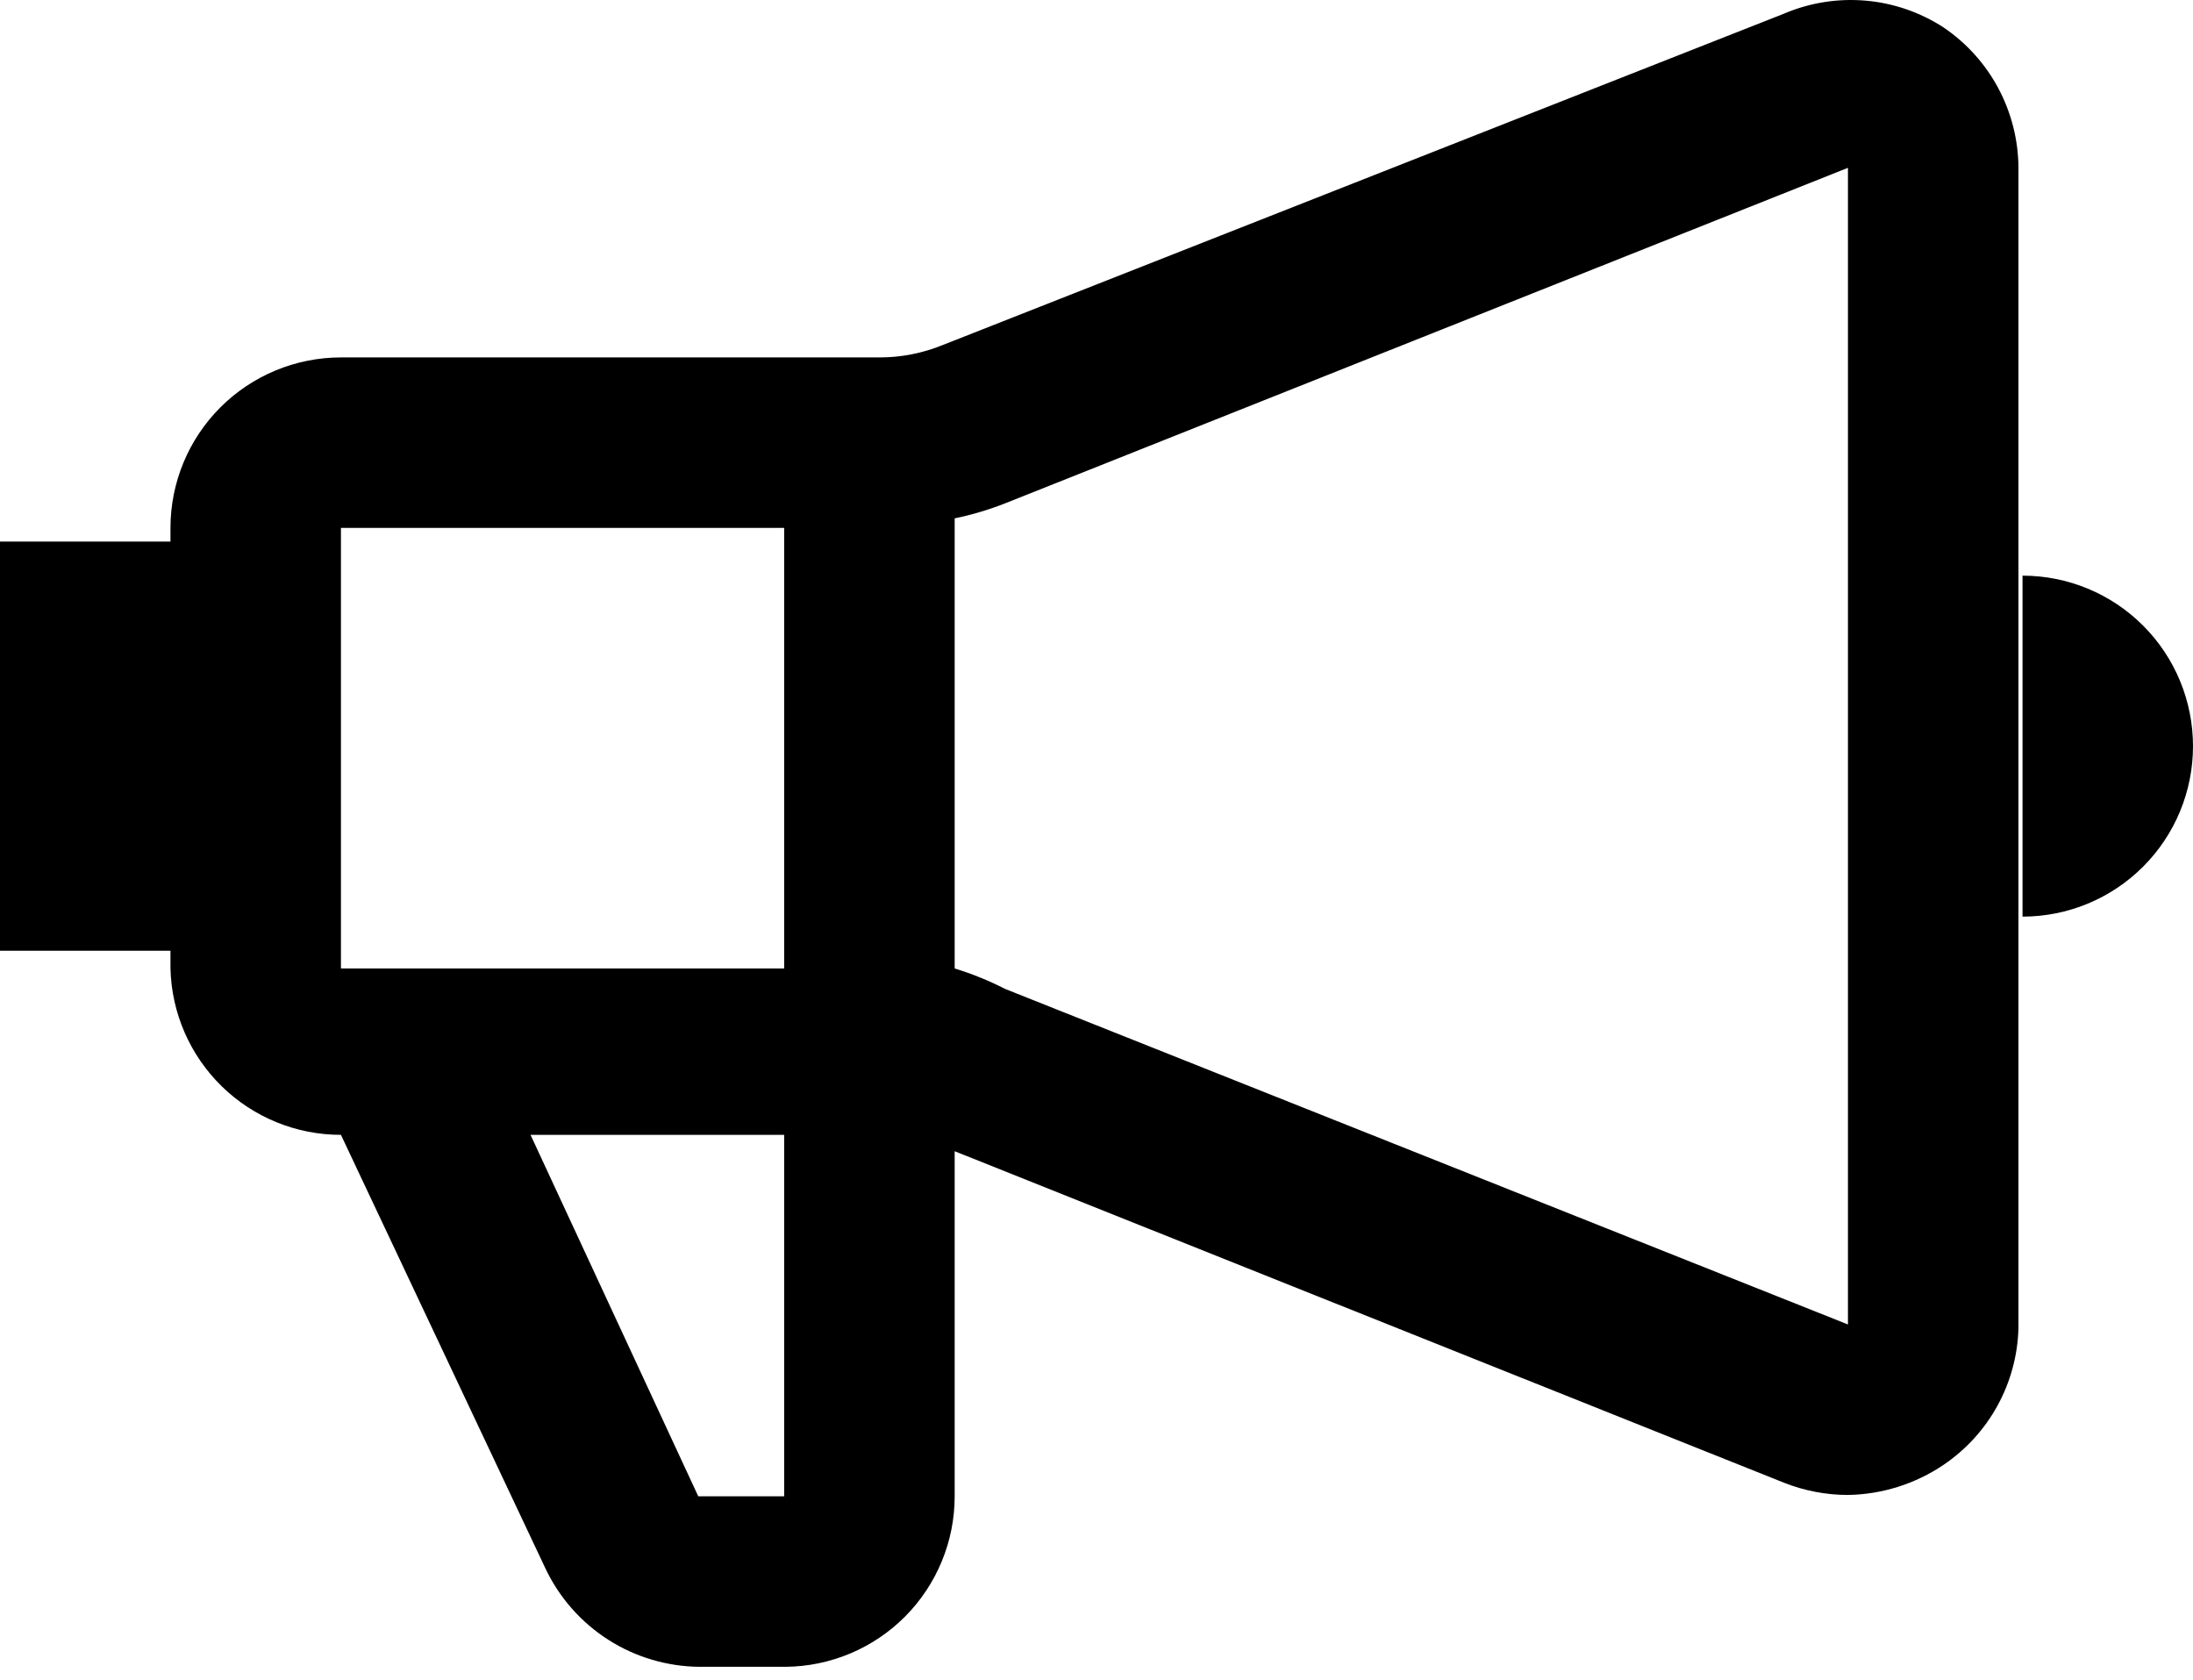
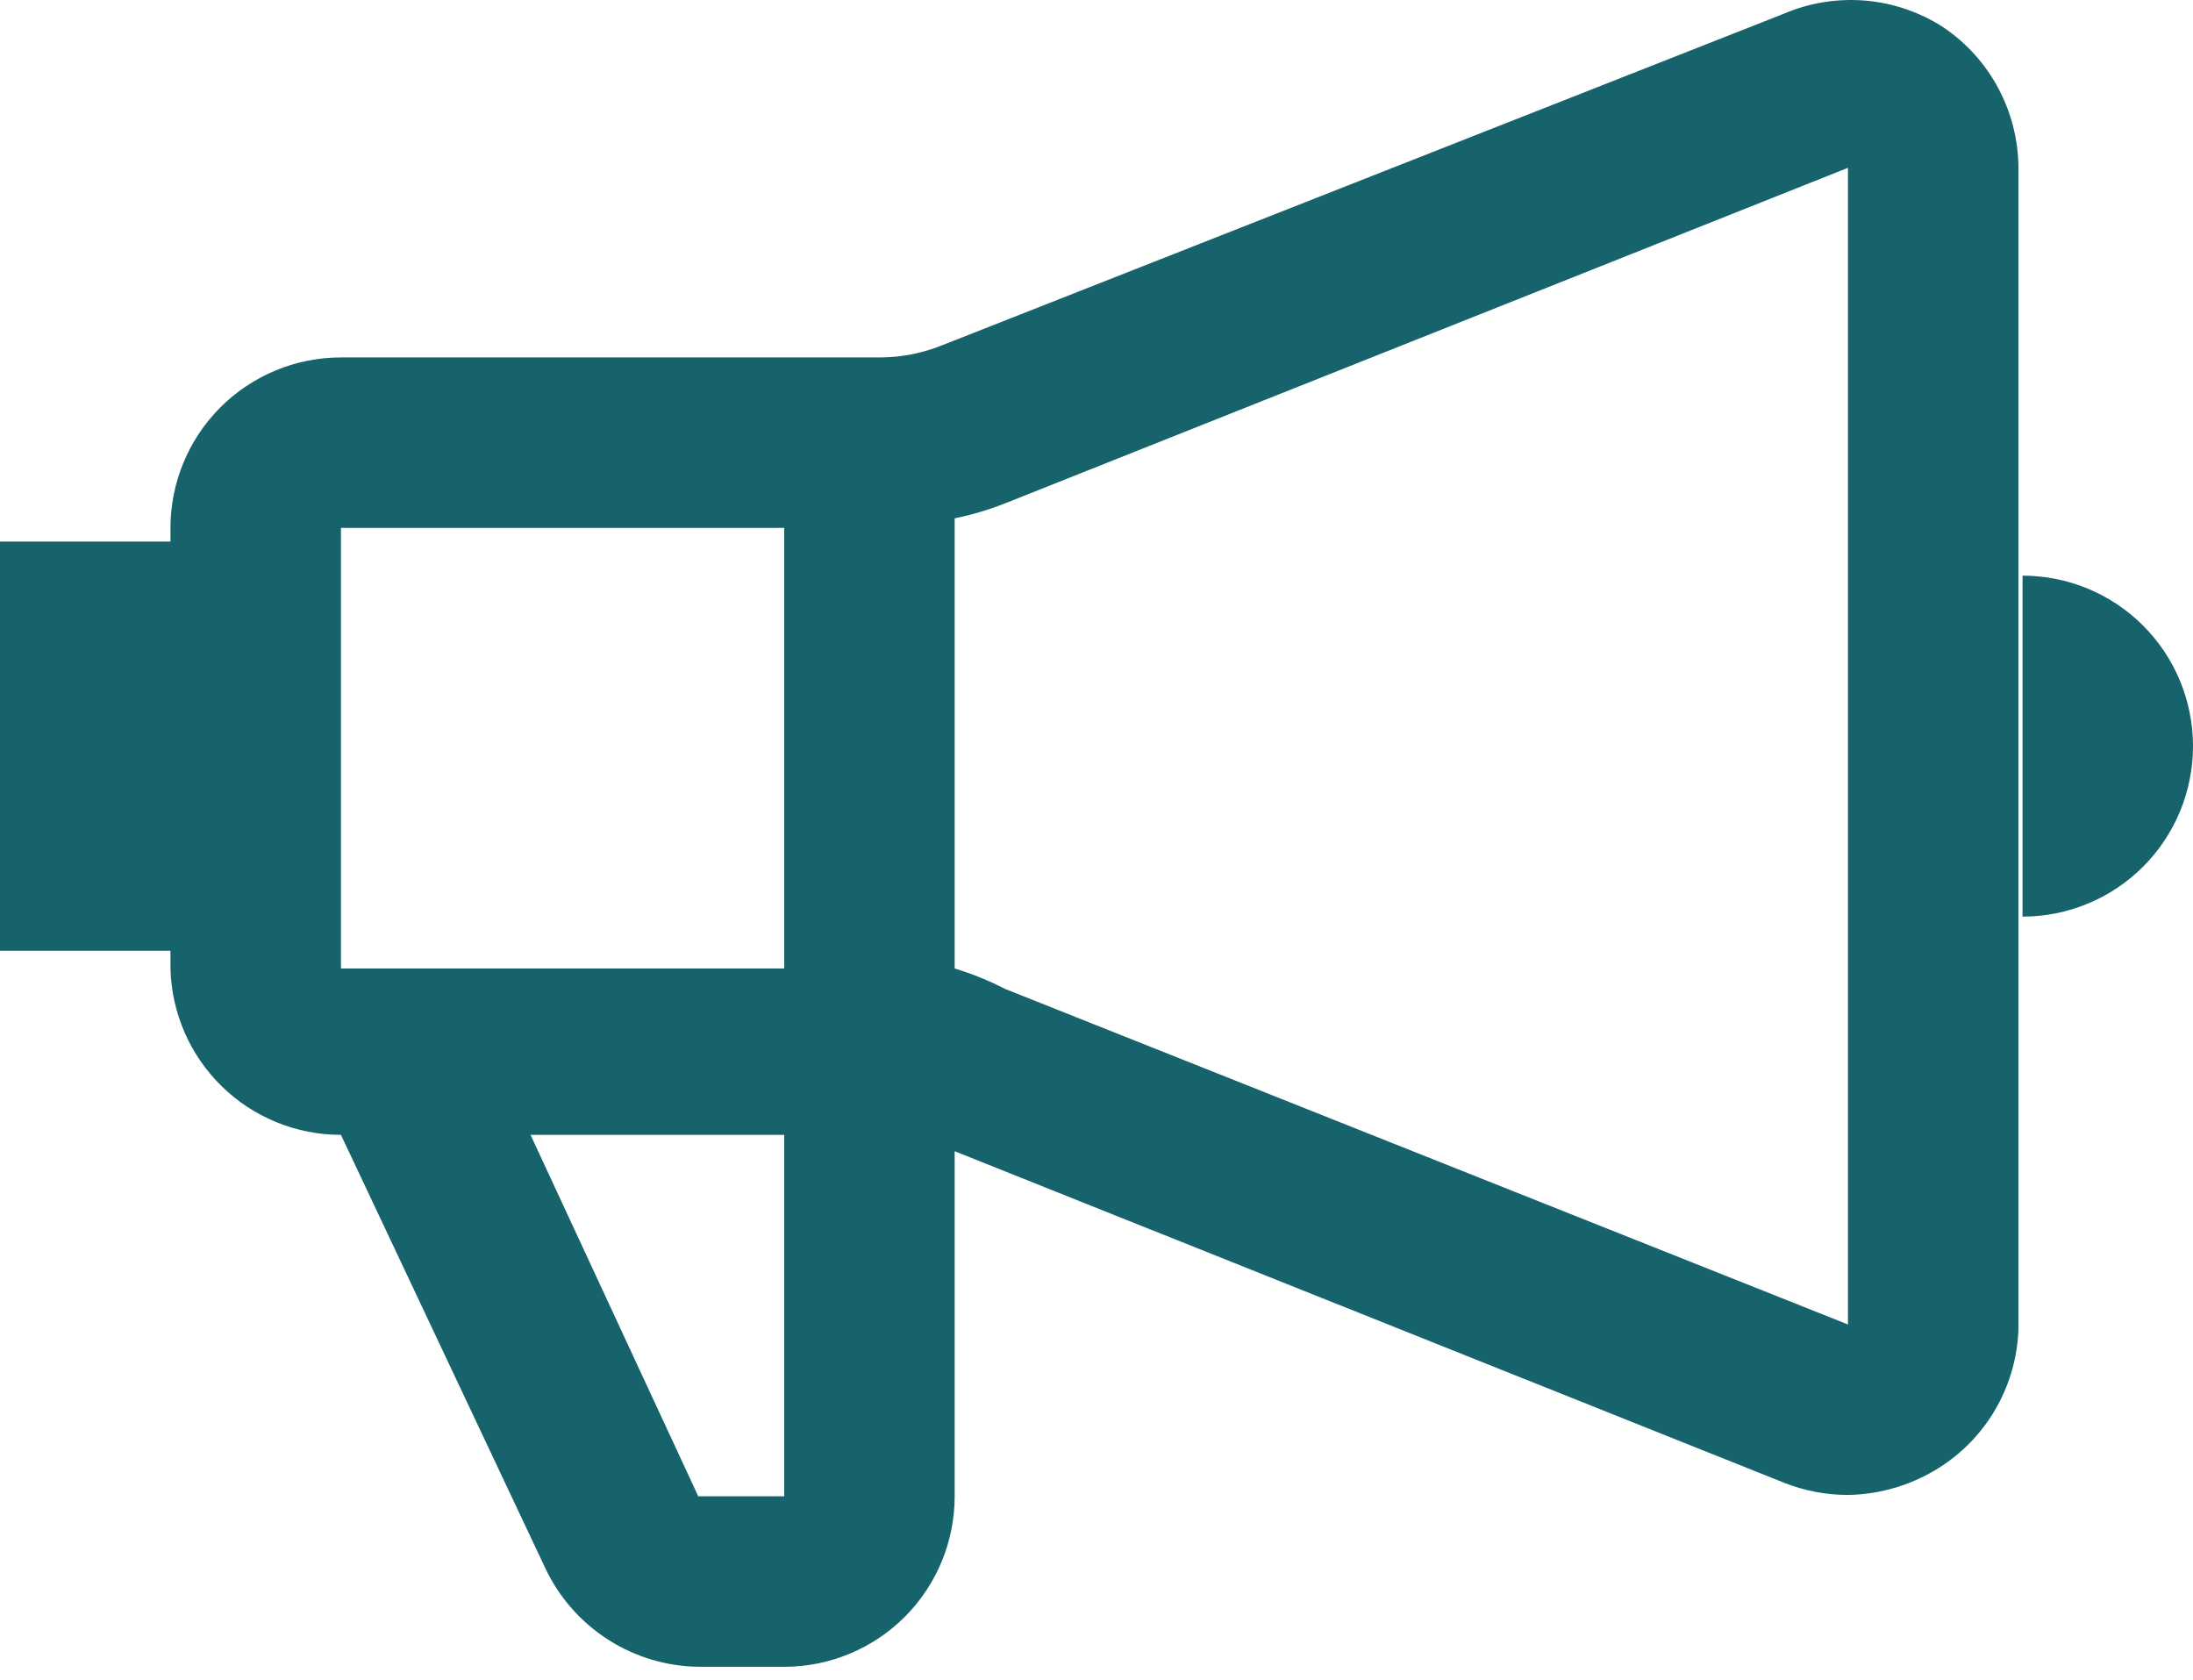
<svg xmlns="http://www.w3.org/2000/svg" width="64" height="49" viewBox="0 0 64 49" fill="none">
-   <path d="M56.716 0.798C56.032 0.355 55.25 0.087 54.438 0.018C53.626 -0.051 52.809 0.08 52.06 0.4L27.503 10.072C26.921 10.308 26.299 10.43 25.672 10.43H9.95C8.631 10.43 7.365 10.954 6.432 11.887C5.499 12.82 4.975 14.085 4.975 15.405V15.803H0V27.743H4.975V28.261C5.006 29.559 5.544 30.794 6.474 31.702C7.404 32.609 8.651 33.117 9.95 33.116L15.92 45.773C16.325 46.625 16.961 47.346 17.757 47.853C18.552 48.36 19.475 48.632 20.418 48.639H22.925C24.238 48.628 25.493 48.099 26.418 47.168C27.342 46.236 27.861 44.976 27.861 43.664V33.594L52.06 43.266C52.655 43.502 53.29 43.624 53.93 43.624C54.924 43.608 55.892 43.304 56.716 42.748C57.371 42.306 57.911 41.715 58.292 41.023C58.672 40.33 58.883 39.558 58.906 38.768V4.897C58.902 4.088 58.7 3.291 58.319 2.576C57.938 1.862 57.387 1.251 56.716 0.798ZM22.886 15.405V28.261H9.95V15.405H22.886ZM22.886 43.664H20.378L15.483 33.116H22.886V43.664ZM29.333 28.858C28.861 28.616 28.368 28.416 27.861 28.261V15.126C28.363 15.023 28.856 14.876 29.333 14.688L53.93 4.897V38.649L29.333 28.858ZM59.025 16.798V26.748C60.344 26.748 61.61 26.224 62.543 25.291C63.476 24.358 64 23.093 64 21.773C64 20.454 63.476 19.188 62.543 18.255C61.61 17.322 60.344 16.798 59.025 16.798Z" fill="black" />
+   <path d="M56.716 0.798C56.032 0.355 55.25 0.087 54.438 0.018C53.626 -0.051 52.809 0.08 52.06 0.4L27.503 10.072C26.921 10.308 26.299 10.43 25.672 10.43H9.95C8.631 10.43 7.365 10.954 6.432 11.887C5.499 12.82 4.975 14.085 4.975 15.405V15.803H0V27.743H4.975V28.261C5.006 29.559 5.544 30.794 6.474 31.702C7.404 32.609 8.651 33.117 9.95 33.116L15.92 45.773C16.325 46.625 16.961 47.346 17.757 47.853C18.552 48.36 19.475 48.632 20.418 48.639H22.925C24.238 48.628 25.493 48.099 26.418 47.168C27.342 46.236 27.861 44.976 27.861 43.664V33.594L52.06 43.266C52.655 43.502 53.29 43.624 53.93 43.624C54.924 43.608 55.892 43.304 56.716 42.748C57.371 42.306 57.911 41.715 58.292 41.023C58.672 40.33 58.883 39.558 58.906 38.768V4.897C58.902 4.088 58.7 3.291 58.319 2.576C57.938 1.862 57.387 1.251 56.716 0.798ZM22.886 15.405V28.261H9.95V15.405H22.886ZM22.886 43.664H20.378L15.483 33.116H22.886V43.664ZM29.333 28.858C28.861 28.616 28.368 28.416 27.861 28.261V15.126C28.363 15.023 28.856 14.876 29.333 14.688L53.93 4.897V38.649L29.333 28.858ZM59.025 16.798V26.748C60.344 26.748 61.61 26.224 62.543 25.291C63.476 24.358 64 23.093 64 21.773C64 20.454 63.476 19.188 62.543 18.255C61.61 17.322 60.344 16.798 59.025 16.798Z" fill="#17636b" />
</svg>
